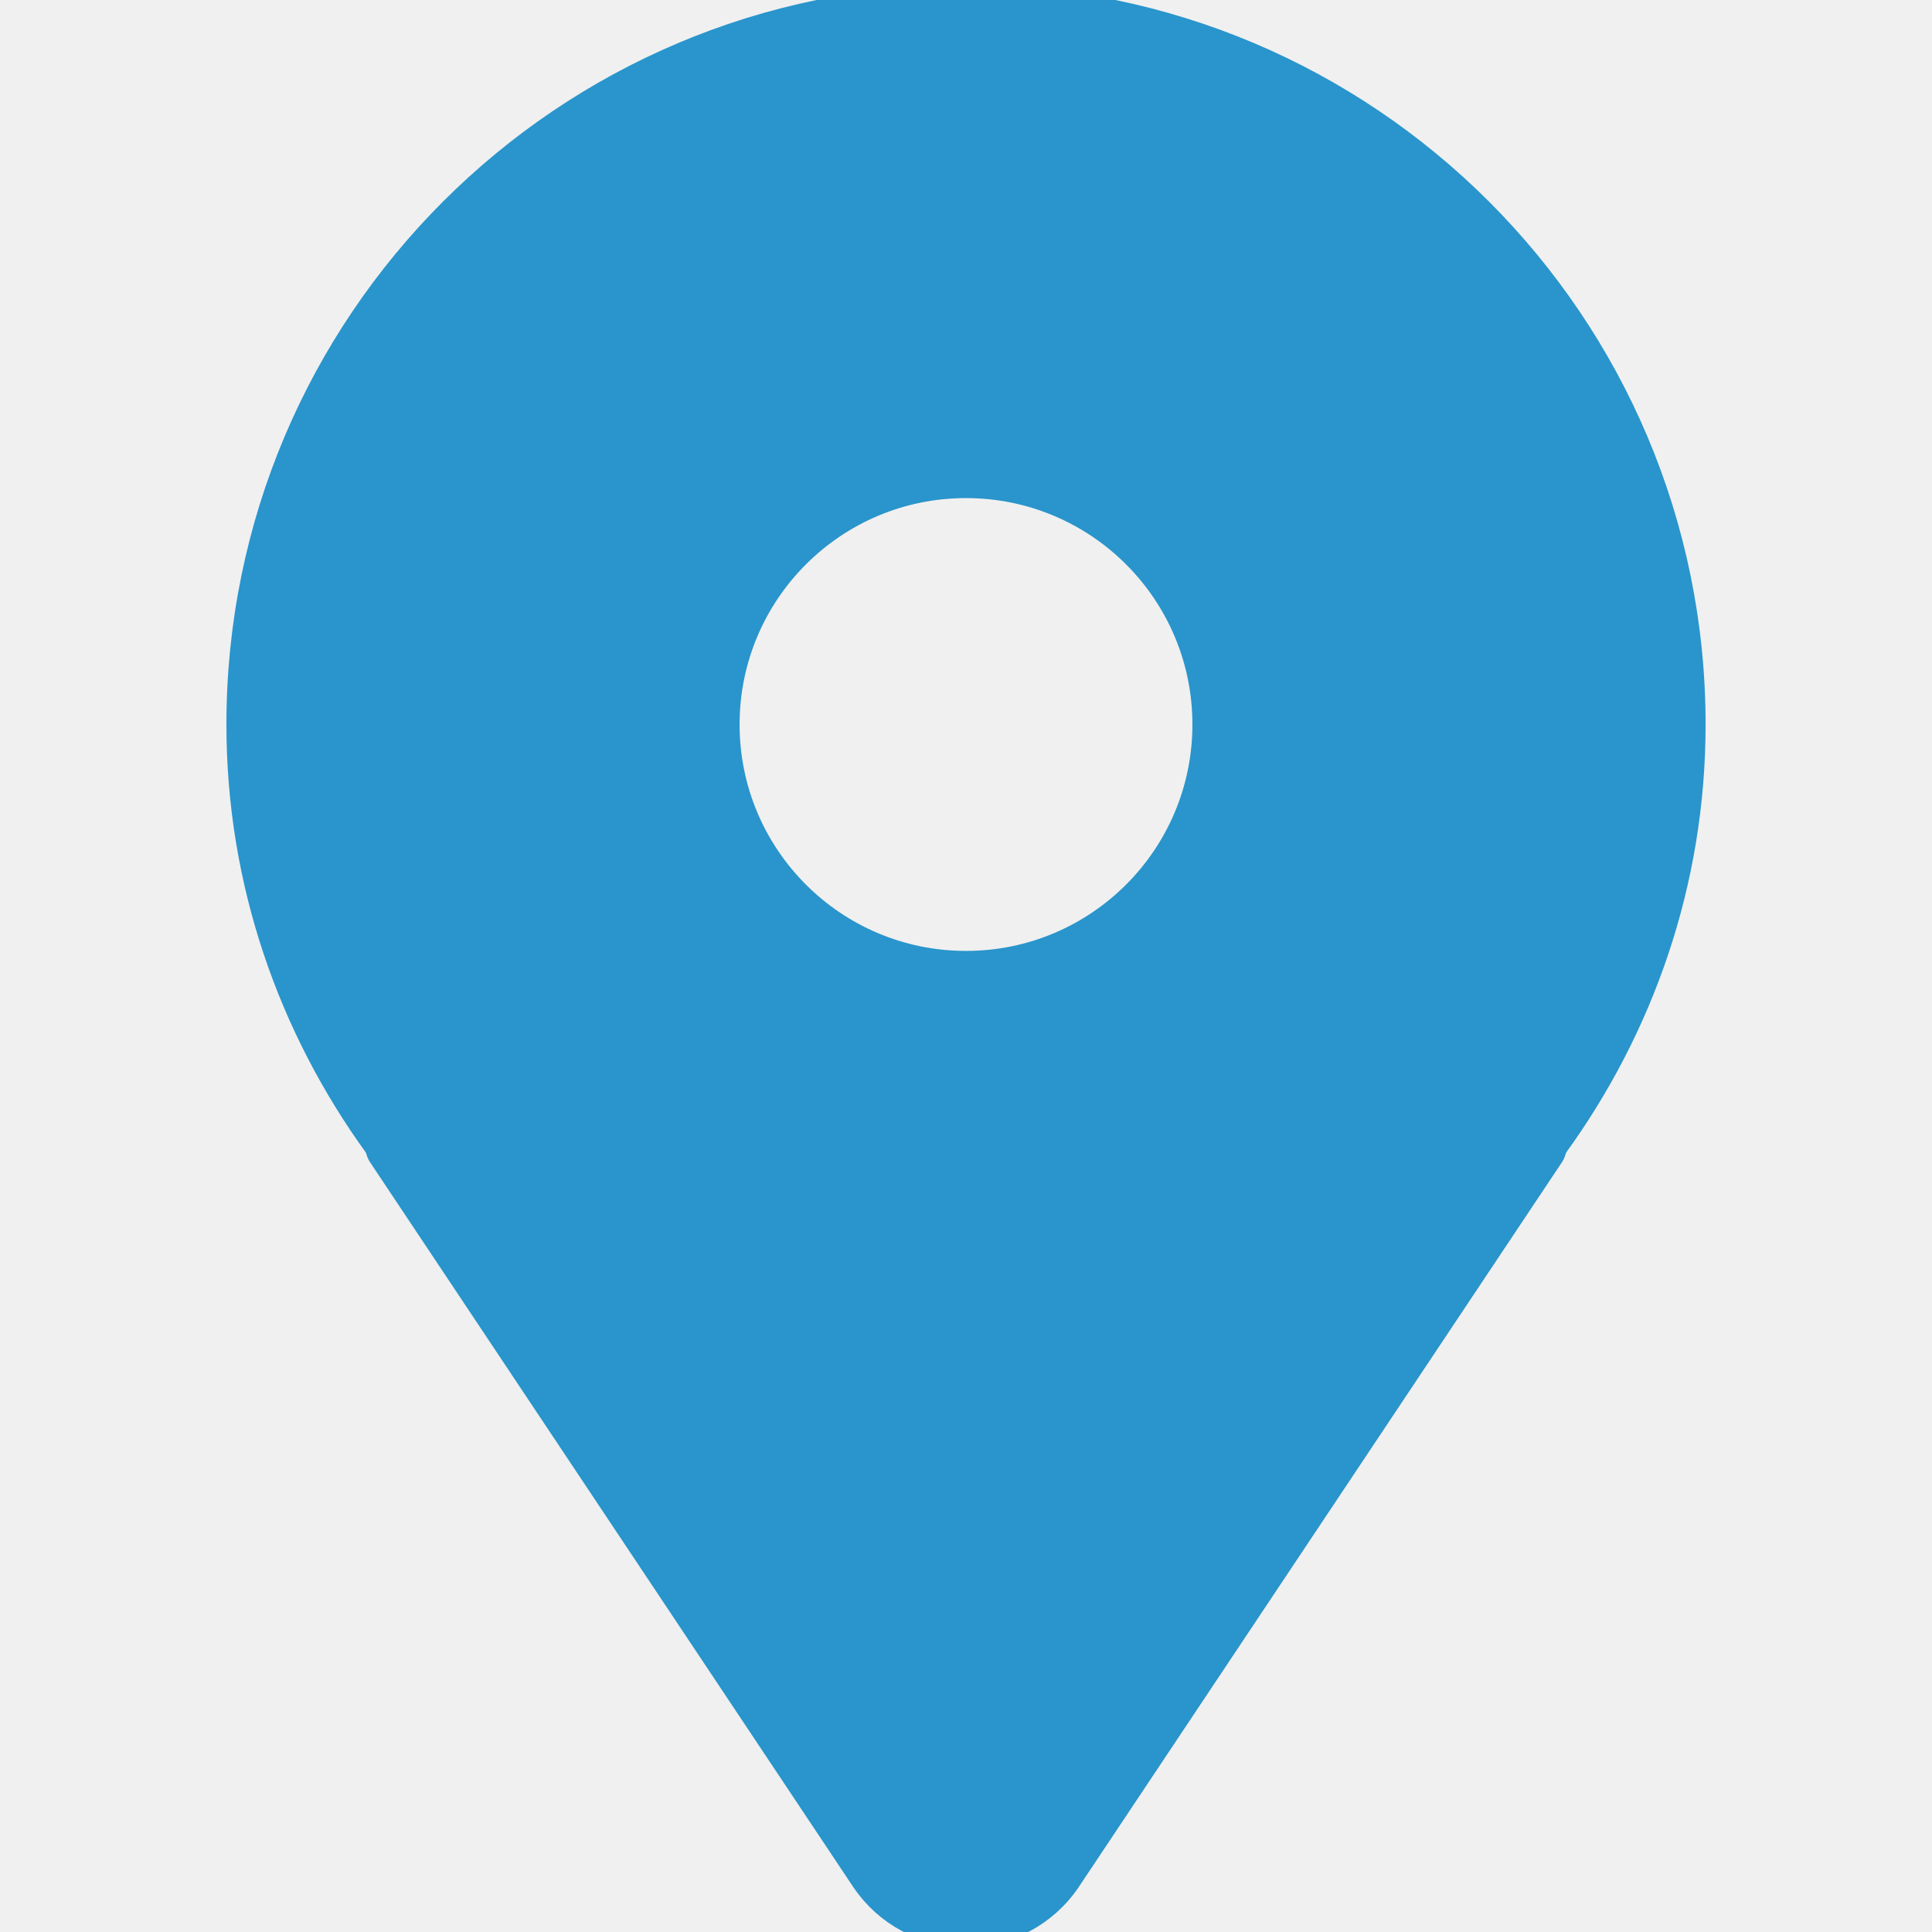
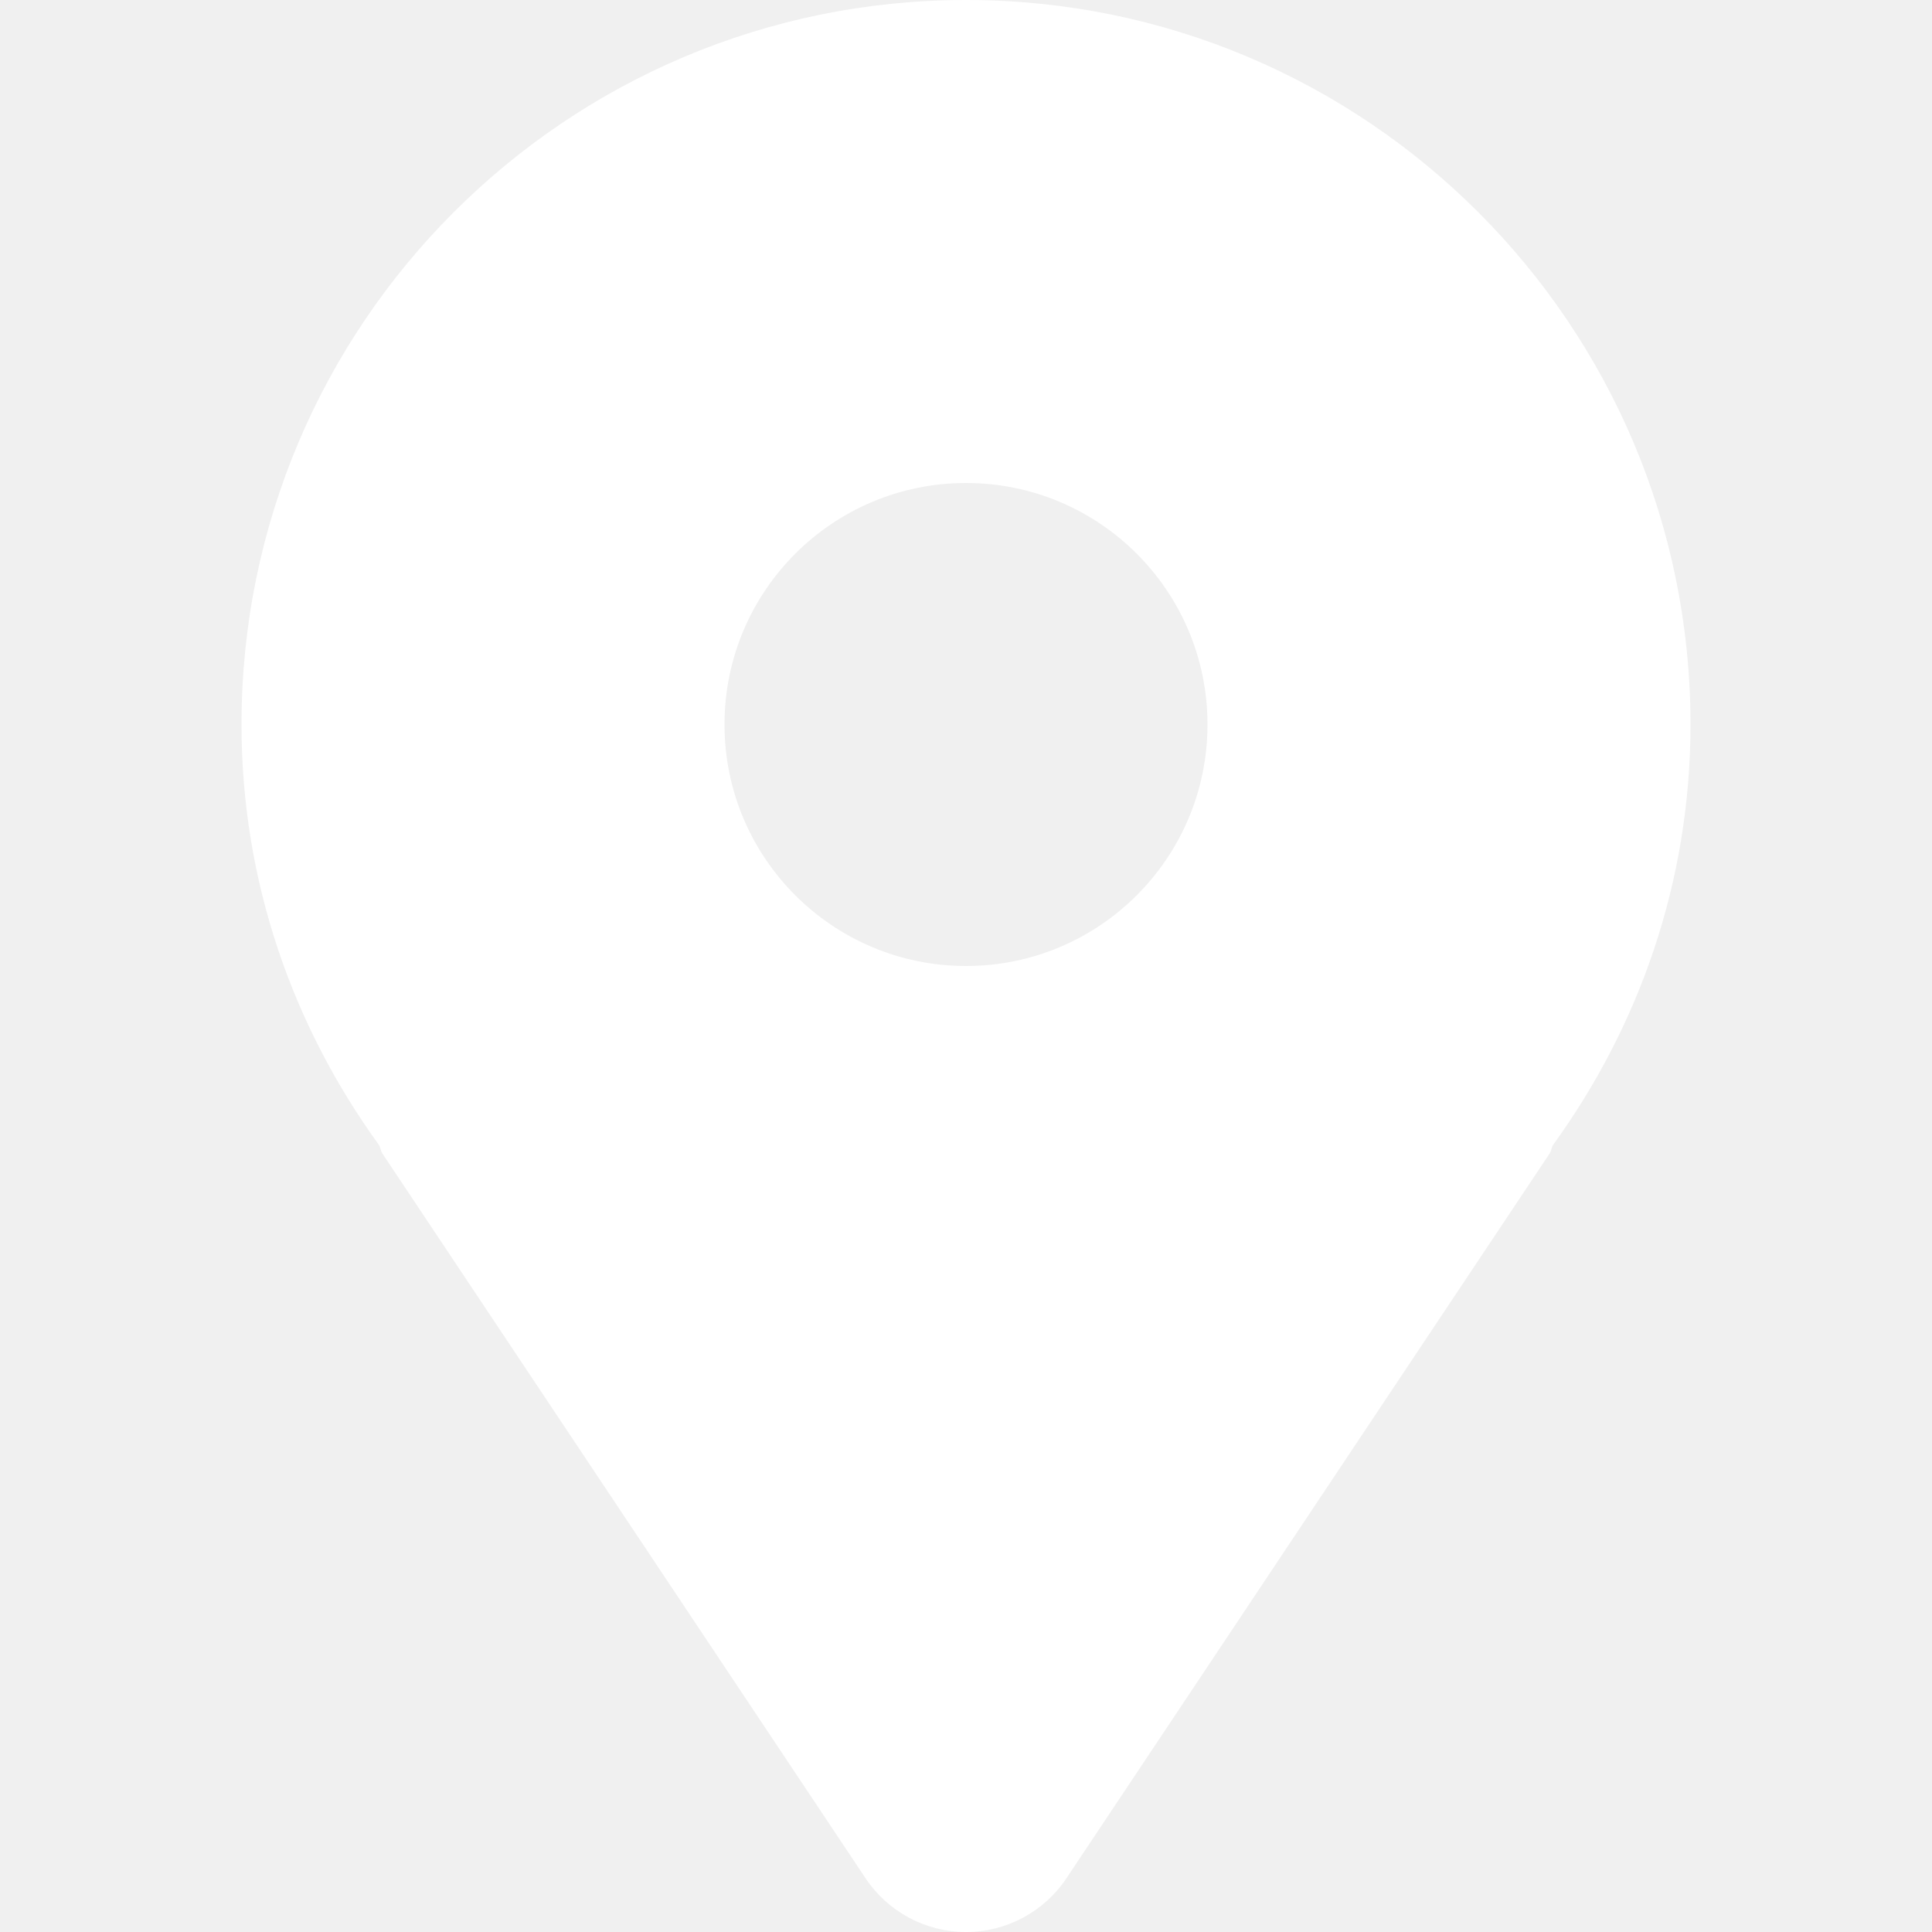
- <svg xmlns="http://www.w3.org/2000/svg" version="1.0" id="Layer_1" width="800px" height="800px" viewBox="0 0 64 64" enable-background="new 0 0 64 64" xml:space="preserve" fill="#2995cc" stroke="#2995cc">
+ <svg xmlns="http://www.w3.org/2000/svg" version="1.0" id="Layer_1" width="800px" height="800px" viewBox="0 0 64 64" enable-background="new 0 0 64 64" xml:space="preserve" fill="#000000">
  <g id="SVGRepo_bgCarrier" stroke-width="0" />
  <g id="SVGRepo_tracerCarrier" stroke-linecap="round" stroke-linejoin="round" />
  <g id="SVGRepo_iconCarrier">
-     <path fill="#2995cc" d="M32,0C18.746,0,8,10.746,8,24c0,5.219,1.711,10.008,4.555,13.93c0.051,0.094,0.059,0.199,0.117,0.289l16,24 C29.414,63.332,30.664,64,32,64s2.586-0.668,3.328-1.781l16-24c0.059-0.09,0.066-0.195,0.117-0.289C54.289,34.008,56,29.219,56,24 C56,10.746,45.254,0,32,0z M32,32c-4.418,0-8-3.582-8-8s3.582-8,8-8s8,3.582,8,8S36.418,32,32,32z" />
+     <path fill="#ffffff" d="M32,0C18.746,0,8,10.746,8,24c0,5.219,1.711,10.008,4.555,13.93c0.051,0.094,0.059,0.199,0.117,0.289l16,24 C29.414,63.332,30.664,64,32,64s2.586-0.668,3.328-1.781l16-24c0.059-0.09,0.066-0.195,0.117-0.289C54.289,34.008,56,29.219,56,24 C56,10.746,45.254,0,32,0z M32,32c-4.418,0-8-3.582-8-8s3.582-8,8-8s8,3.582,8,8S36.418,32,32,32z" />
  </g>
</svg>
